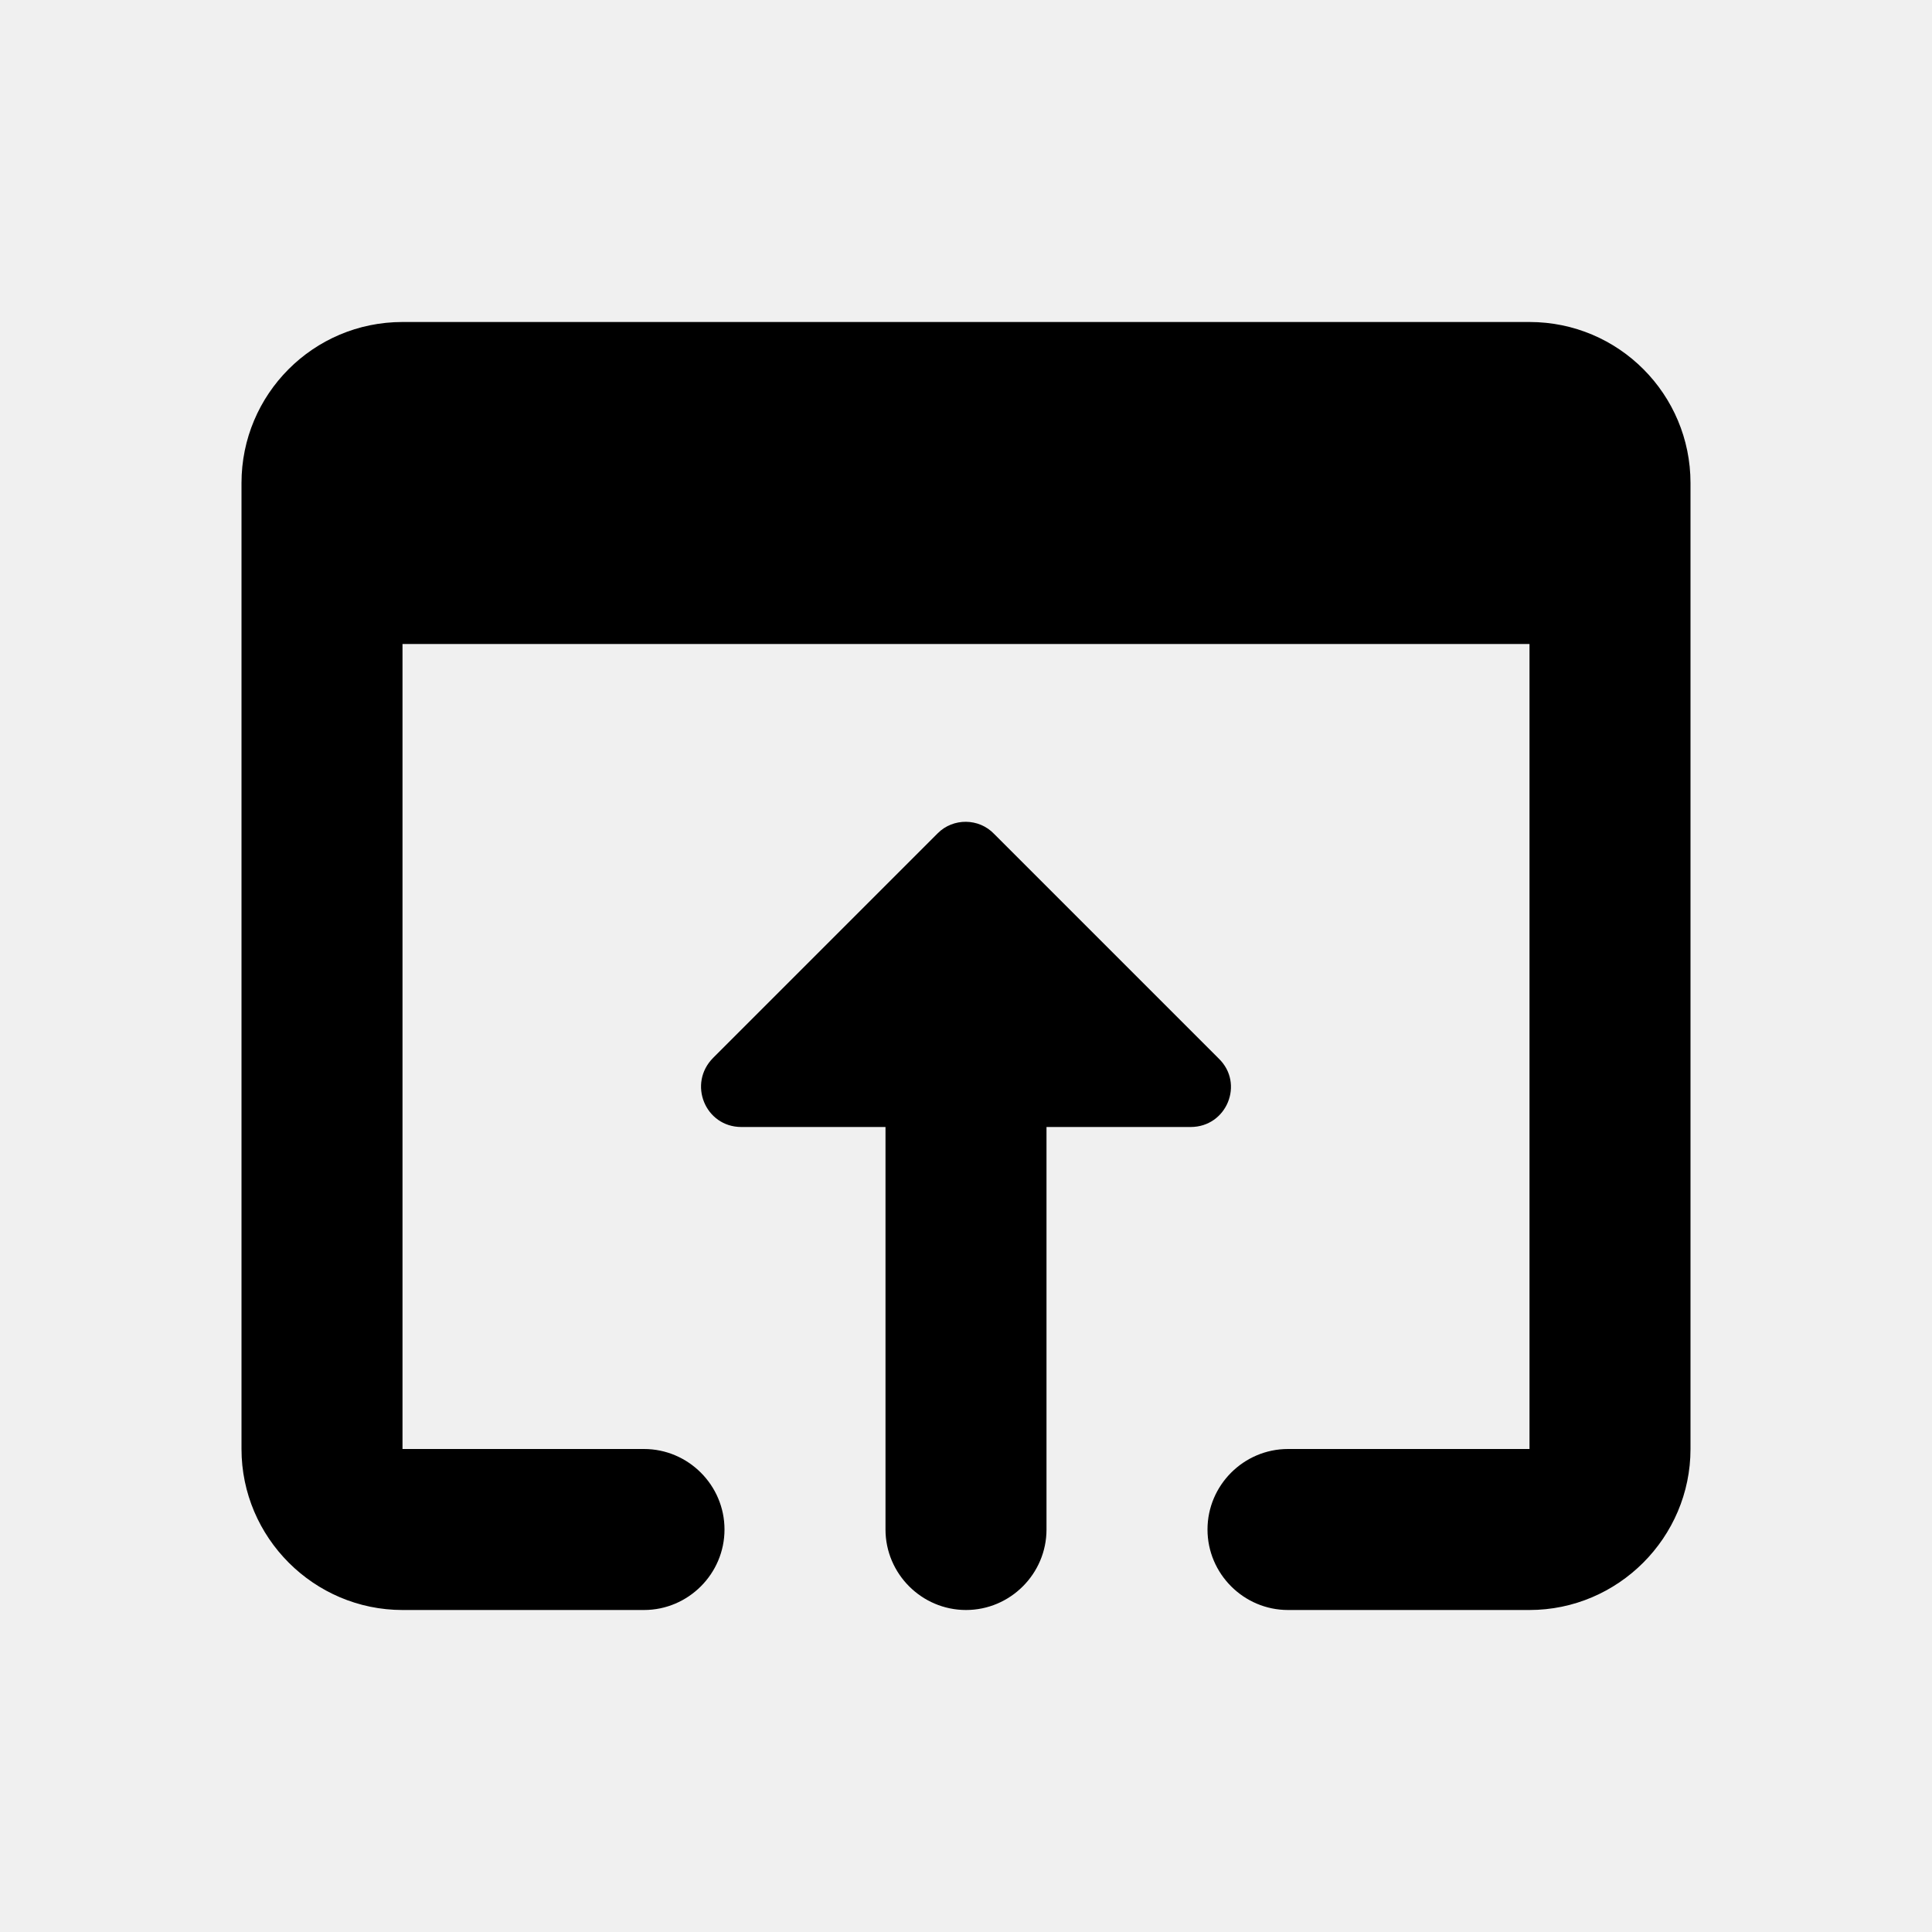
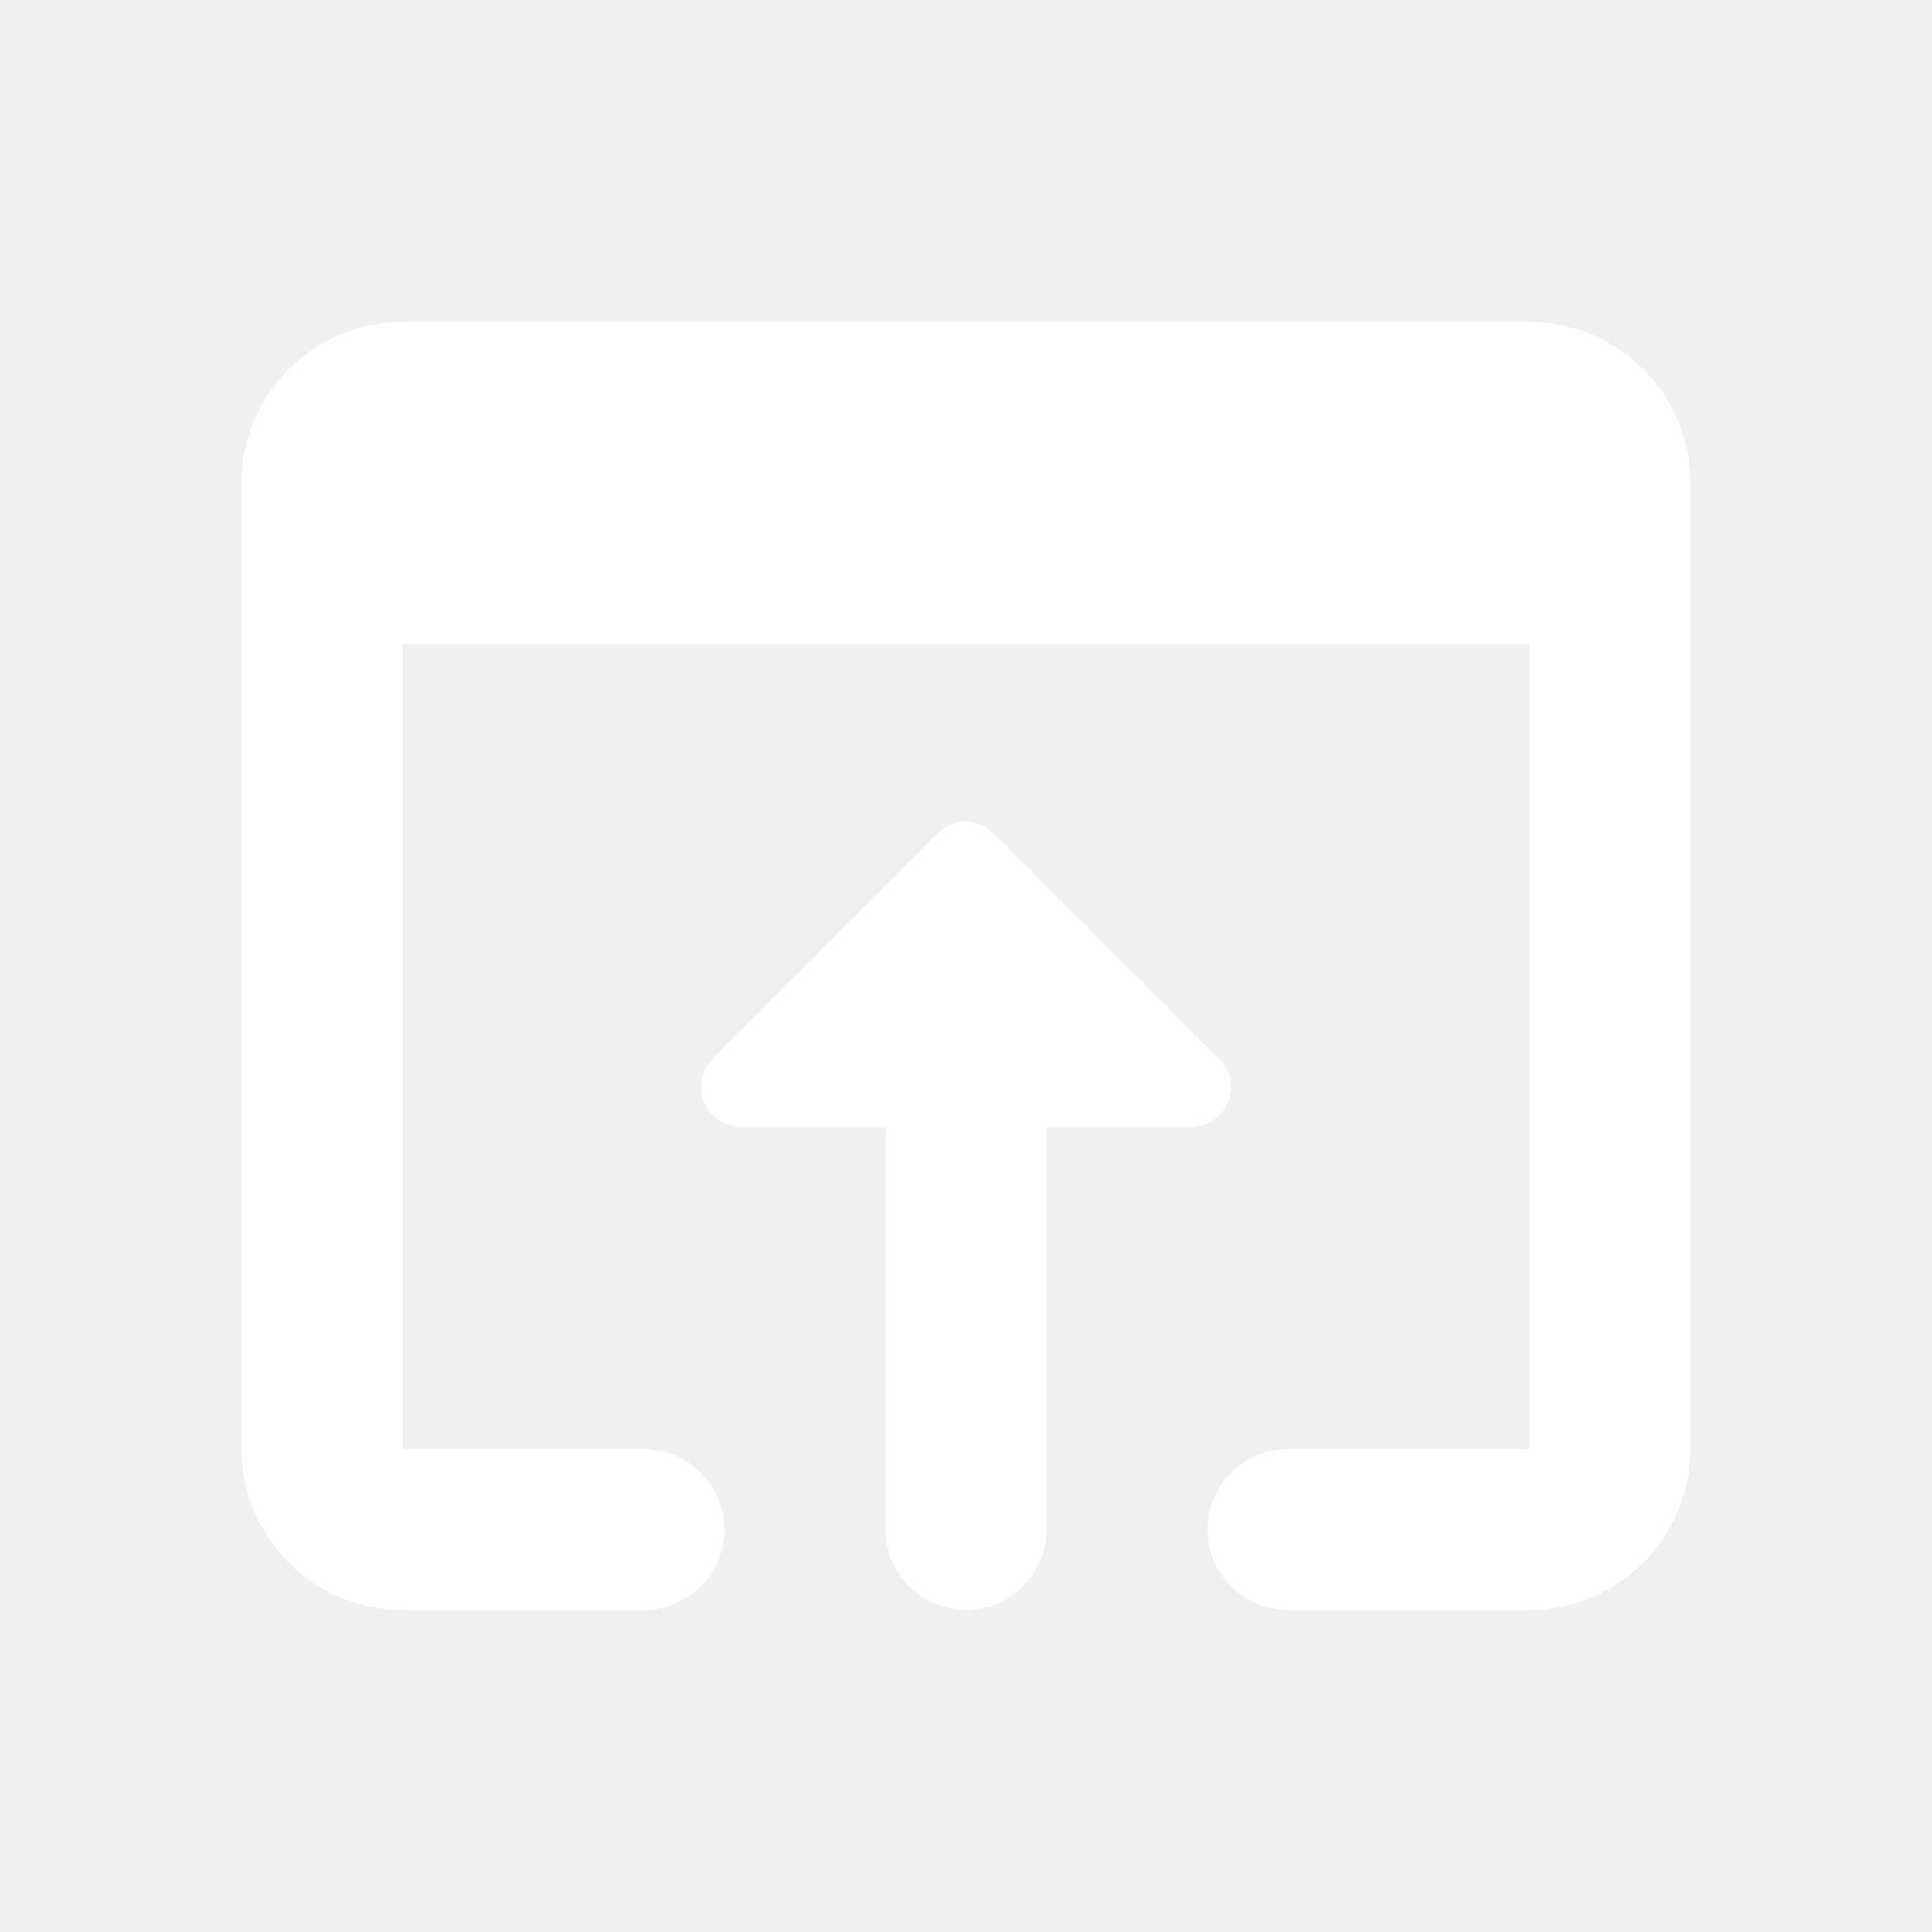
<svg xmlns="http://www.w3.org/2000/svg" width="24" height="24" viewBox="0 0 24 24" fill="none">
-   <path d="M19 4H5C3.89 4 3 4.9 3 6V18C3 19.1 3.9 20 5 20H8C8.55 20 9 19.55 9 19C9 18.45 8.55 18 8 18H5V8H19V18H16C15.45 18 15 18.45 15 19C15 19.55 15.45 20 16 20H19C20.1 20 21 19.1 21 18V6C21 4.9 20.11 4 19 4ZM11.65 10.35L8.86 13.14C8.54 13.46 8.76 14 9.21 14H11V19C11 19.55 11.45 20 12 20C12.55 20 13 19.55 13 19V14H14.79C15.24 14 15.46 13.46 15.14 13.15L12.35 10.36C12.16 10.16 11.84 10.16 11.65 10.35Z" fill="black" />
+   <path d="M19 4H5C3.89 4 3 4.9 3 6V18C3 19.1 3.9 20 5 20H8C8.55 20 9 19.55 9 19C9 18.45 8.55 18 8 18H5V8H19V18H16C15.45 18 15 18.45 15 19C15 19.55 15.45 20 16 20H19C20.1 20 21 19.1 21 18V6C21 4.9 20.11 4 19 4ZM11.65 10.35L8.86 13.14C8.54 13.46 8.76 14 9.21 14H11V19C11 19.55 11.45 20 12 20C12.55 20 13 19.55 13 19V14H14.79C15.24 14 15.46 13.46 15.14 13.15L12.35 10.36C12.16 10.16 11.84 10.16 11.65 10.35Z" fill="white" />
</svg>
